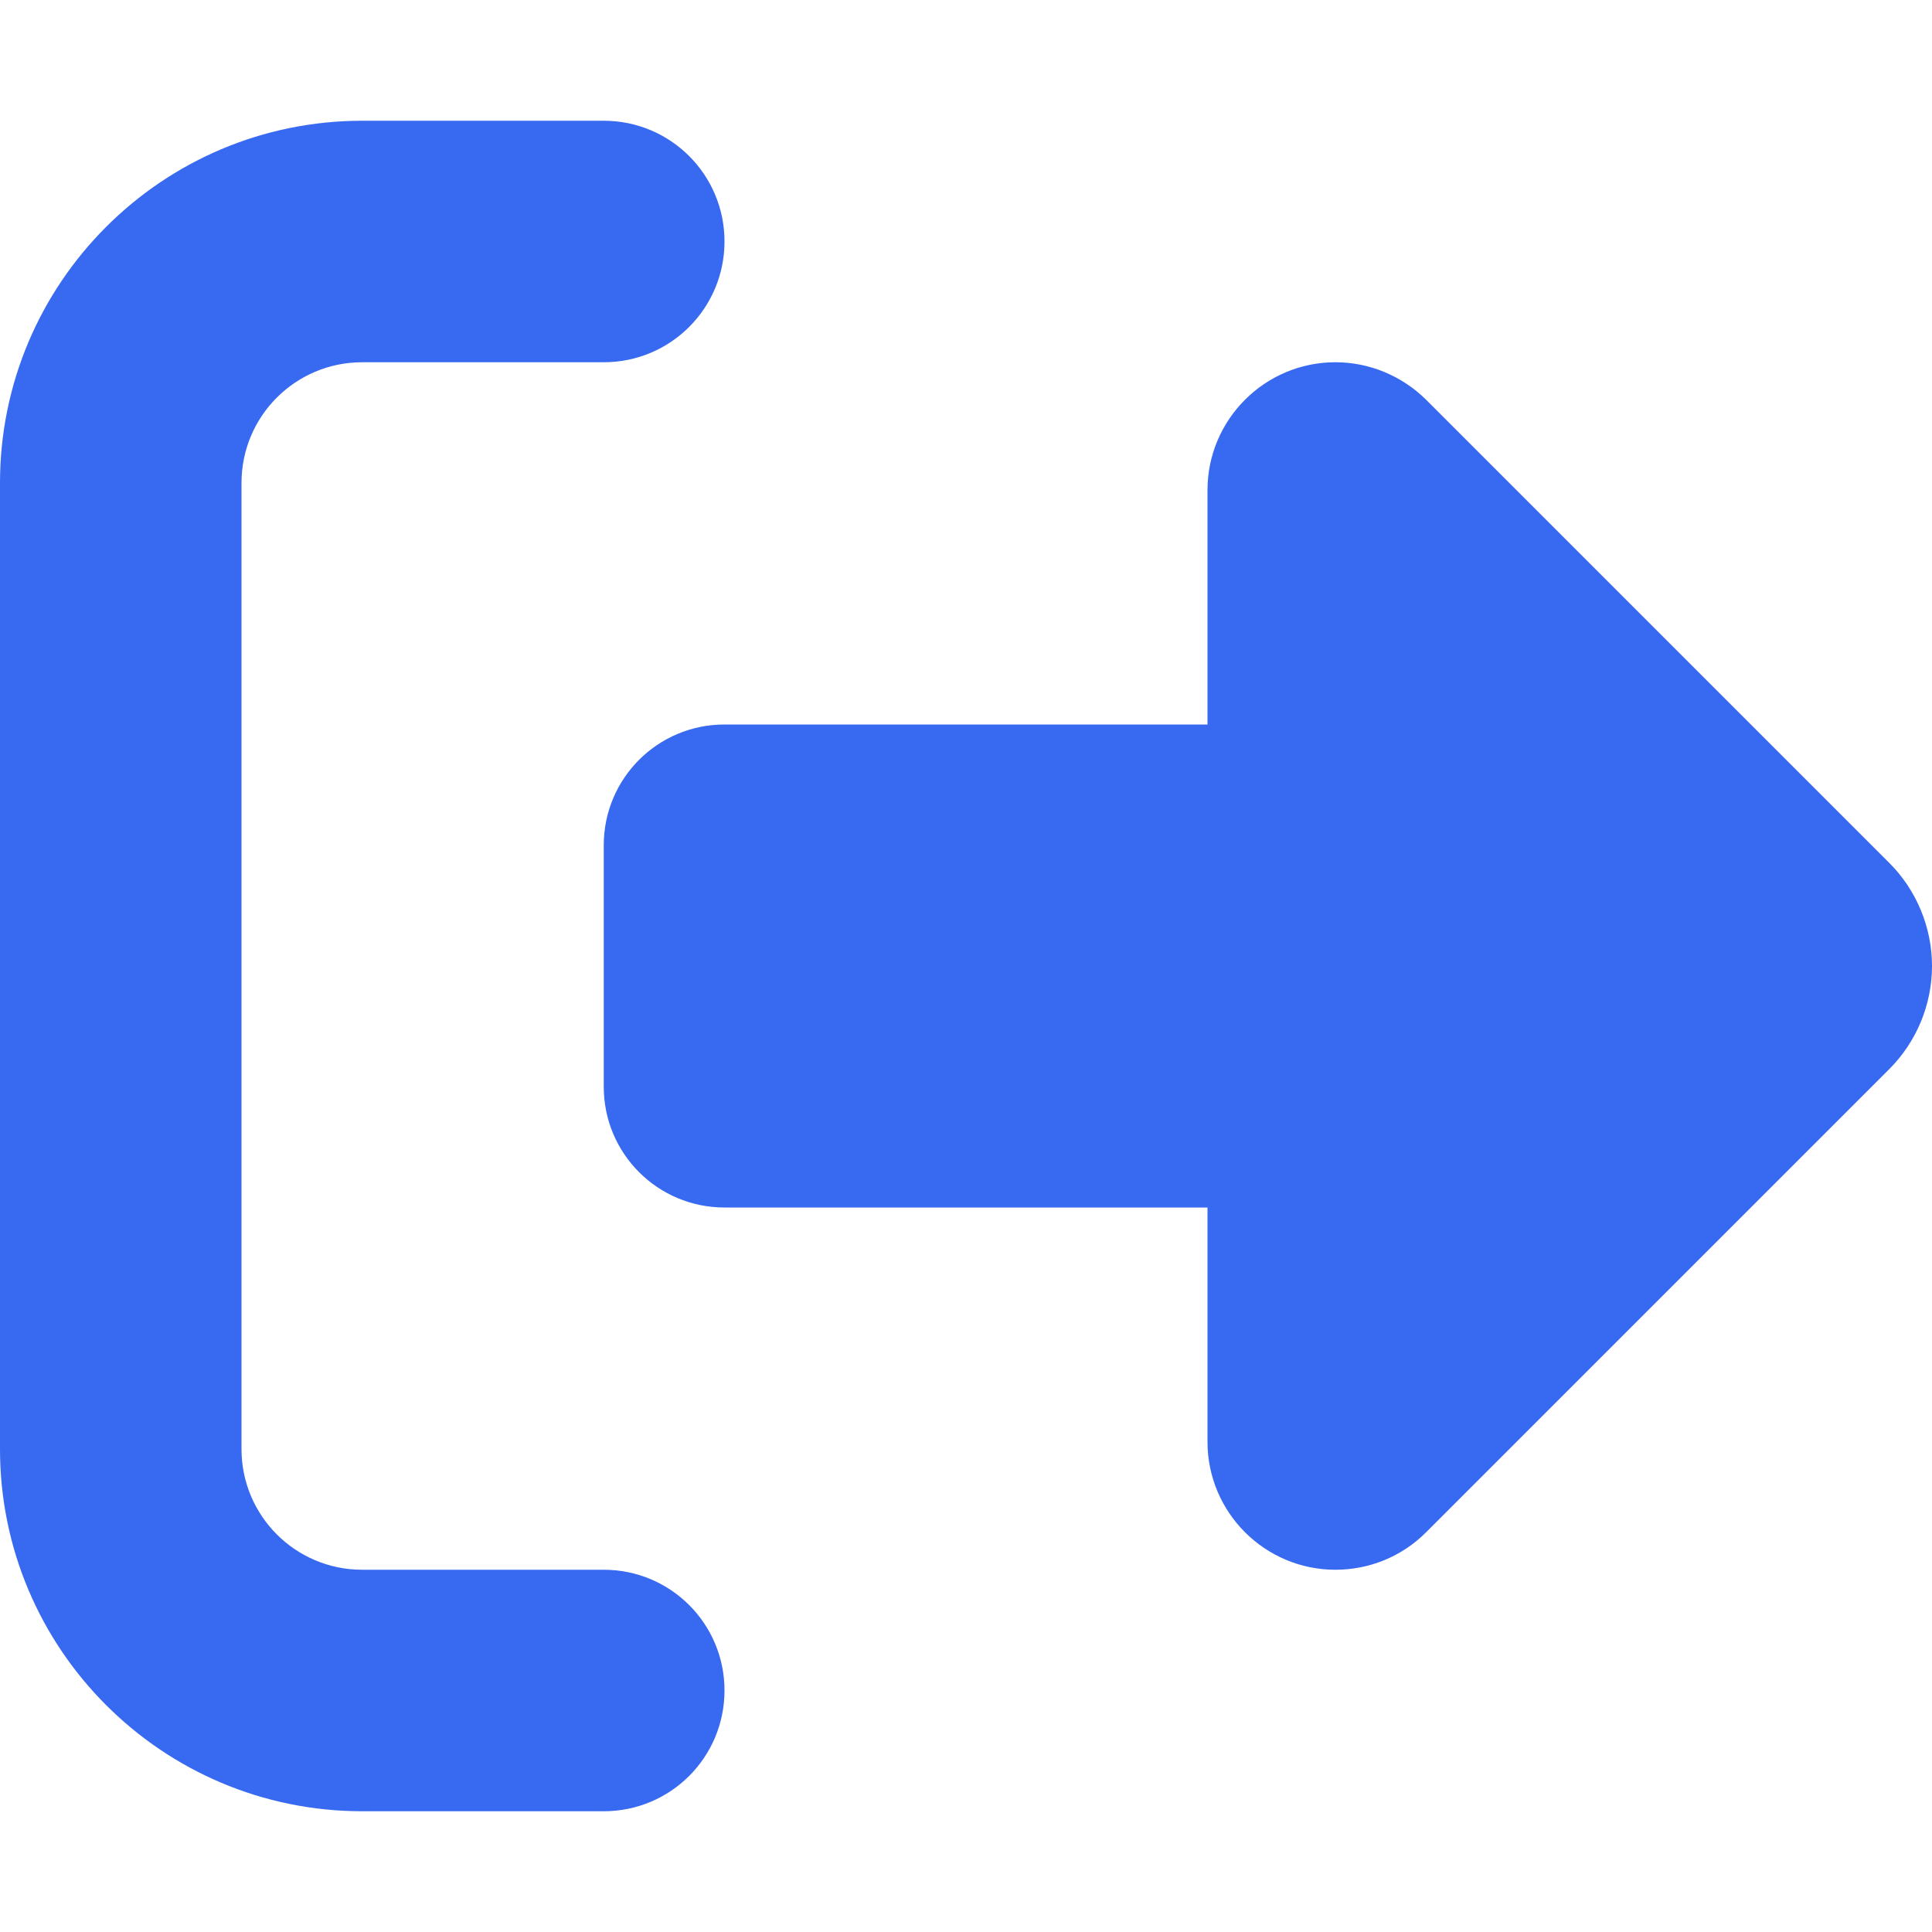
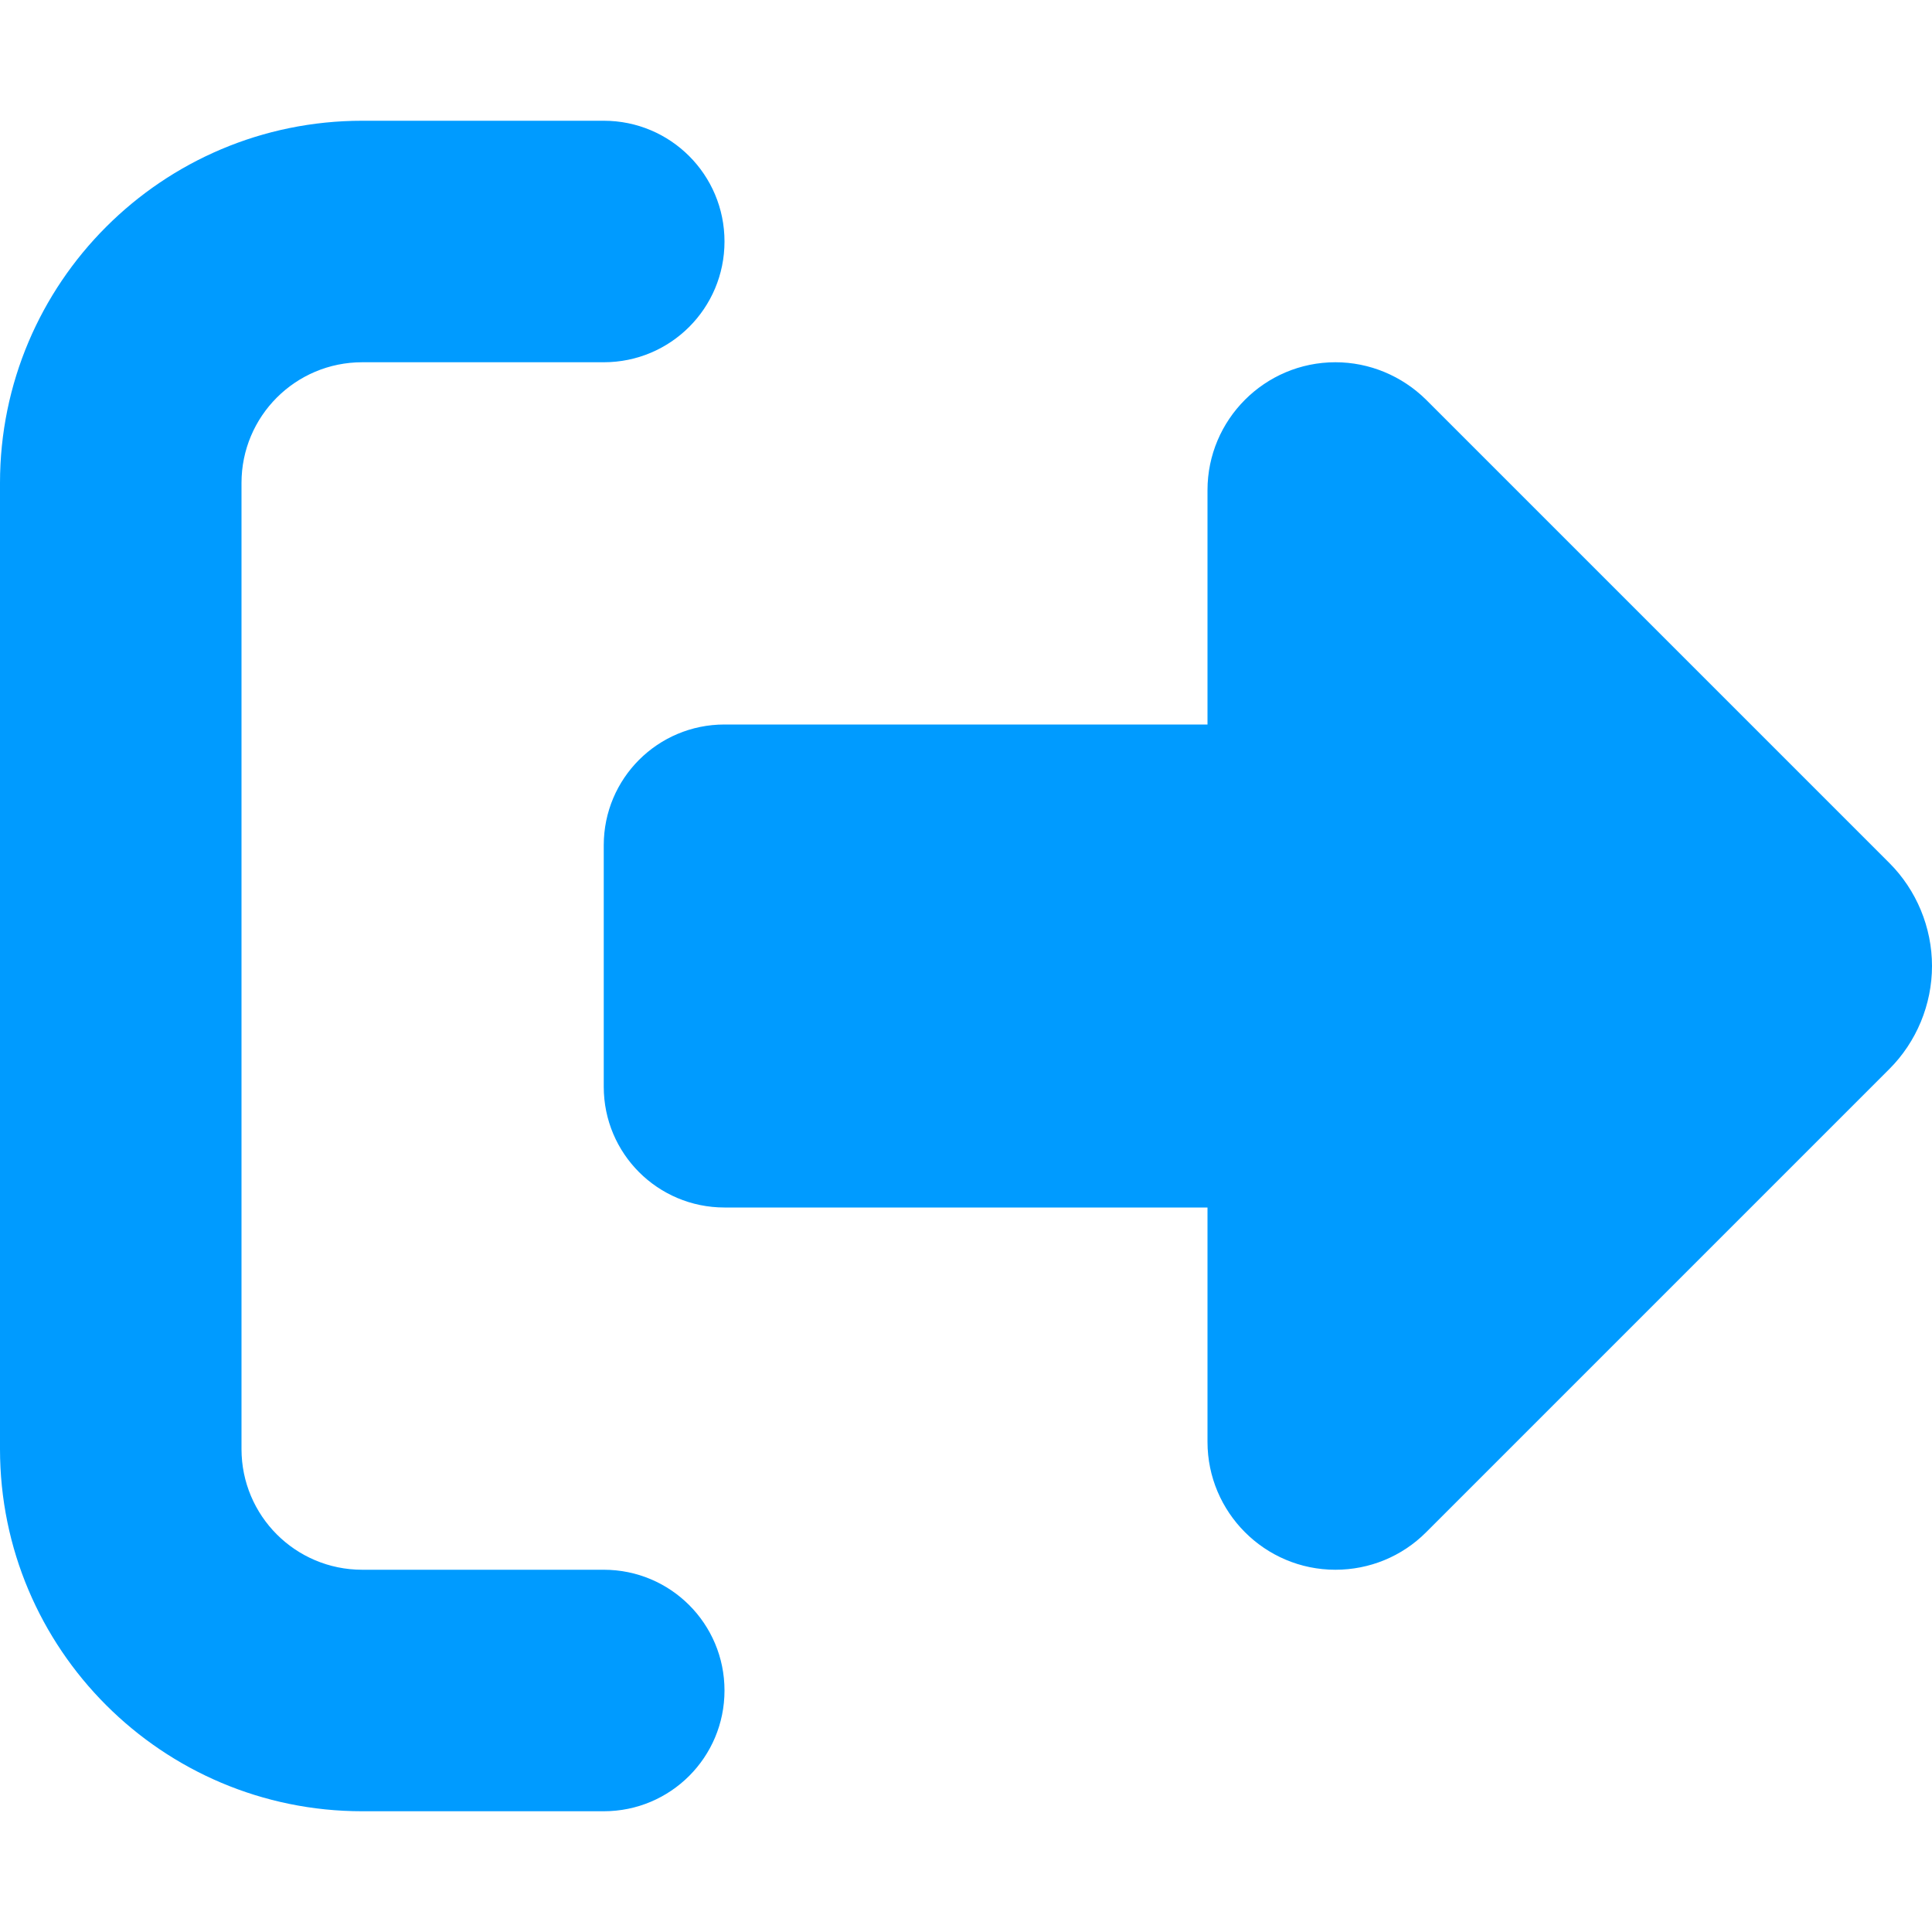
<svg xmlns="http://www.w3.org/2000/svg" viewBox="0 0 512 512">
-   <path fill="#3769F1" d="M377.9 105.9L500.7 228.7c7.2 7.2 11.3 17.1 11.3 27.3s-4.1 20.1-11.3 27.3L377.9 406.1c-6.4 6.4-15 9.9-24 9.9c-18.7 0-33.9-15.2-33.9-33.9l0-62.1-128 0c-17.7 0-32-14.3-32-32l0-64c0-17.7 14.3-32 32-32l128 0 0-62.1c0-18.7 15.2-33.9 33.9-33.9c9 0 17.6 3.6 24 9.9zM160 96L96 96c-17.7 0-32 14.3-32 32l0 256c0 17.7 14.3 32 32 32l64 0c17.7 0 32 14.3 32 32s-14.3 32-32 32l-64 0c-53 0-96-43-96-96L0 128C0 75 43 32 96 32l64 0c17.7 0 32 14.3 32 32s-14.3 32-32 32z" />
+   <path fill="#009BFF" d="M377.9 105.9L500.7 228.7c7.2 7.2 11.3 17.1 11.3 27.3s-4.1 20.1-11.3 27.3L377.9 406.1c-6.4 6.4-15 9.9-24 9.9c-18.7 0-33.9-15.2-33.9-33.9l0-62.1-128 0c-17.7 0-32-14.3-32-32l0-64c0-17.7 14.3-32 32-32l128 0 0-62.1c0-18.7 15.2-33.9 33.9-33.9c9 0 17.6 3.6 24 9.9zM160 96L96 96c-17.7 0-32 14.3-32 32l0 256c0 17.7 14.3 32 32 32l64 0c17.7 0 32 14.3 32 32s-14.3 32-32 32l-64 0c-53 0-96-43-96-96L0 128C0 75 43 32 96 32l64 0c17.7 0 32 14.3 32 32s-14.3 32-32 32z" />
</svg>
